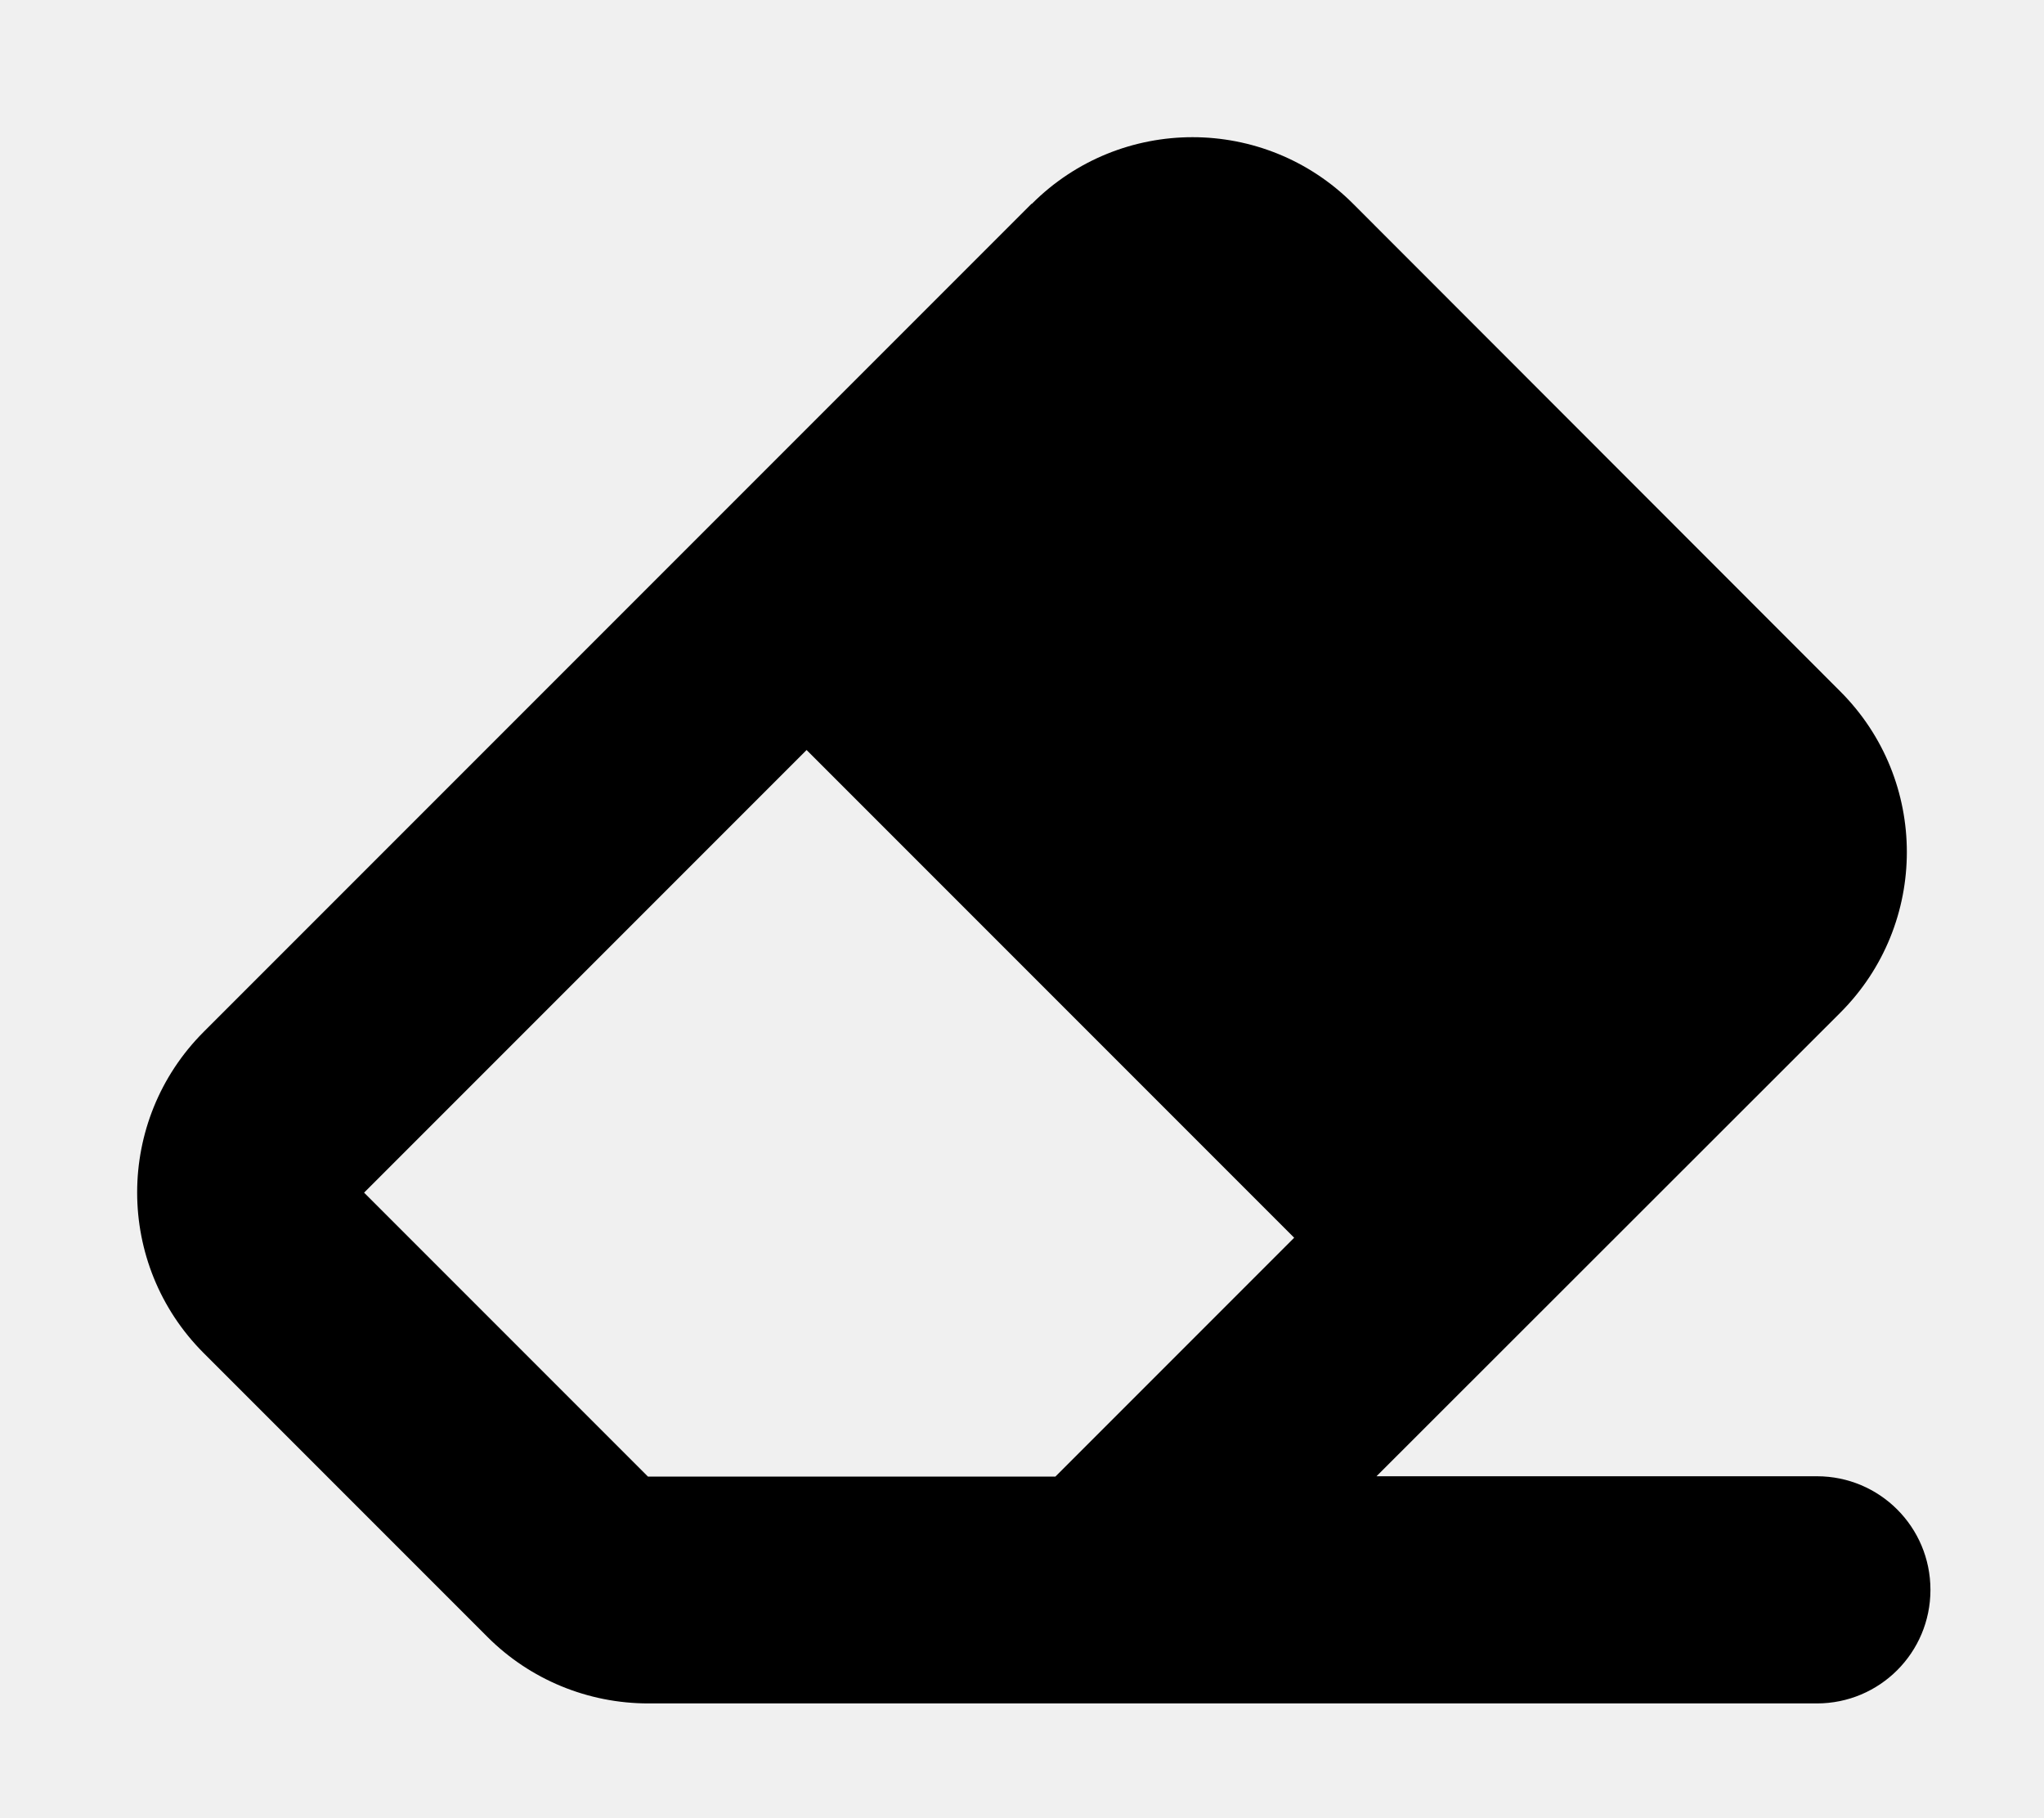
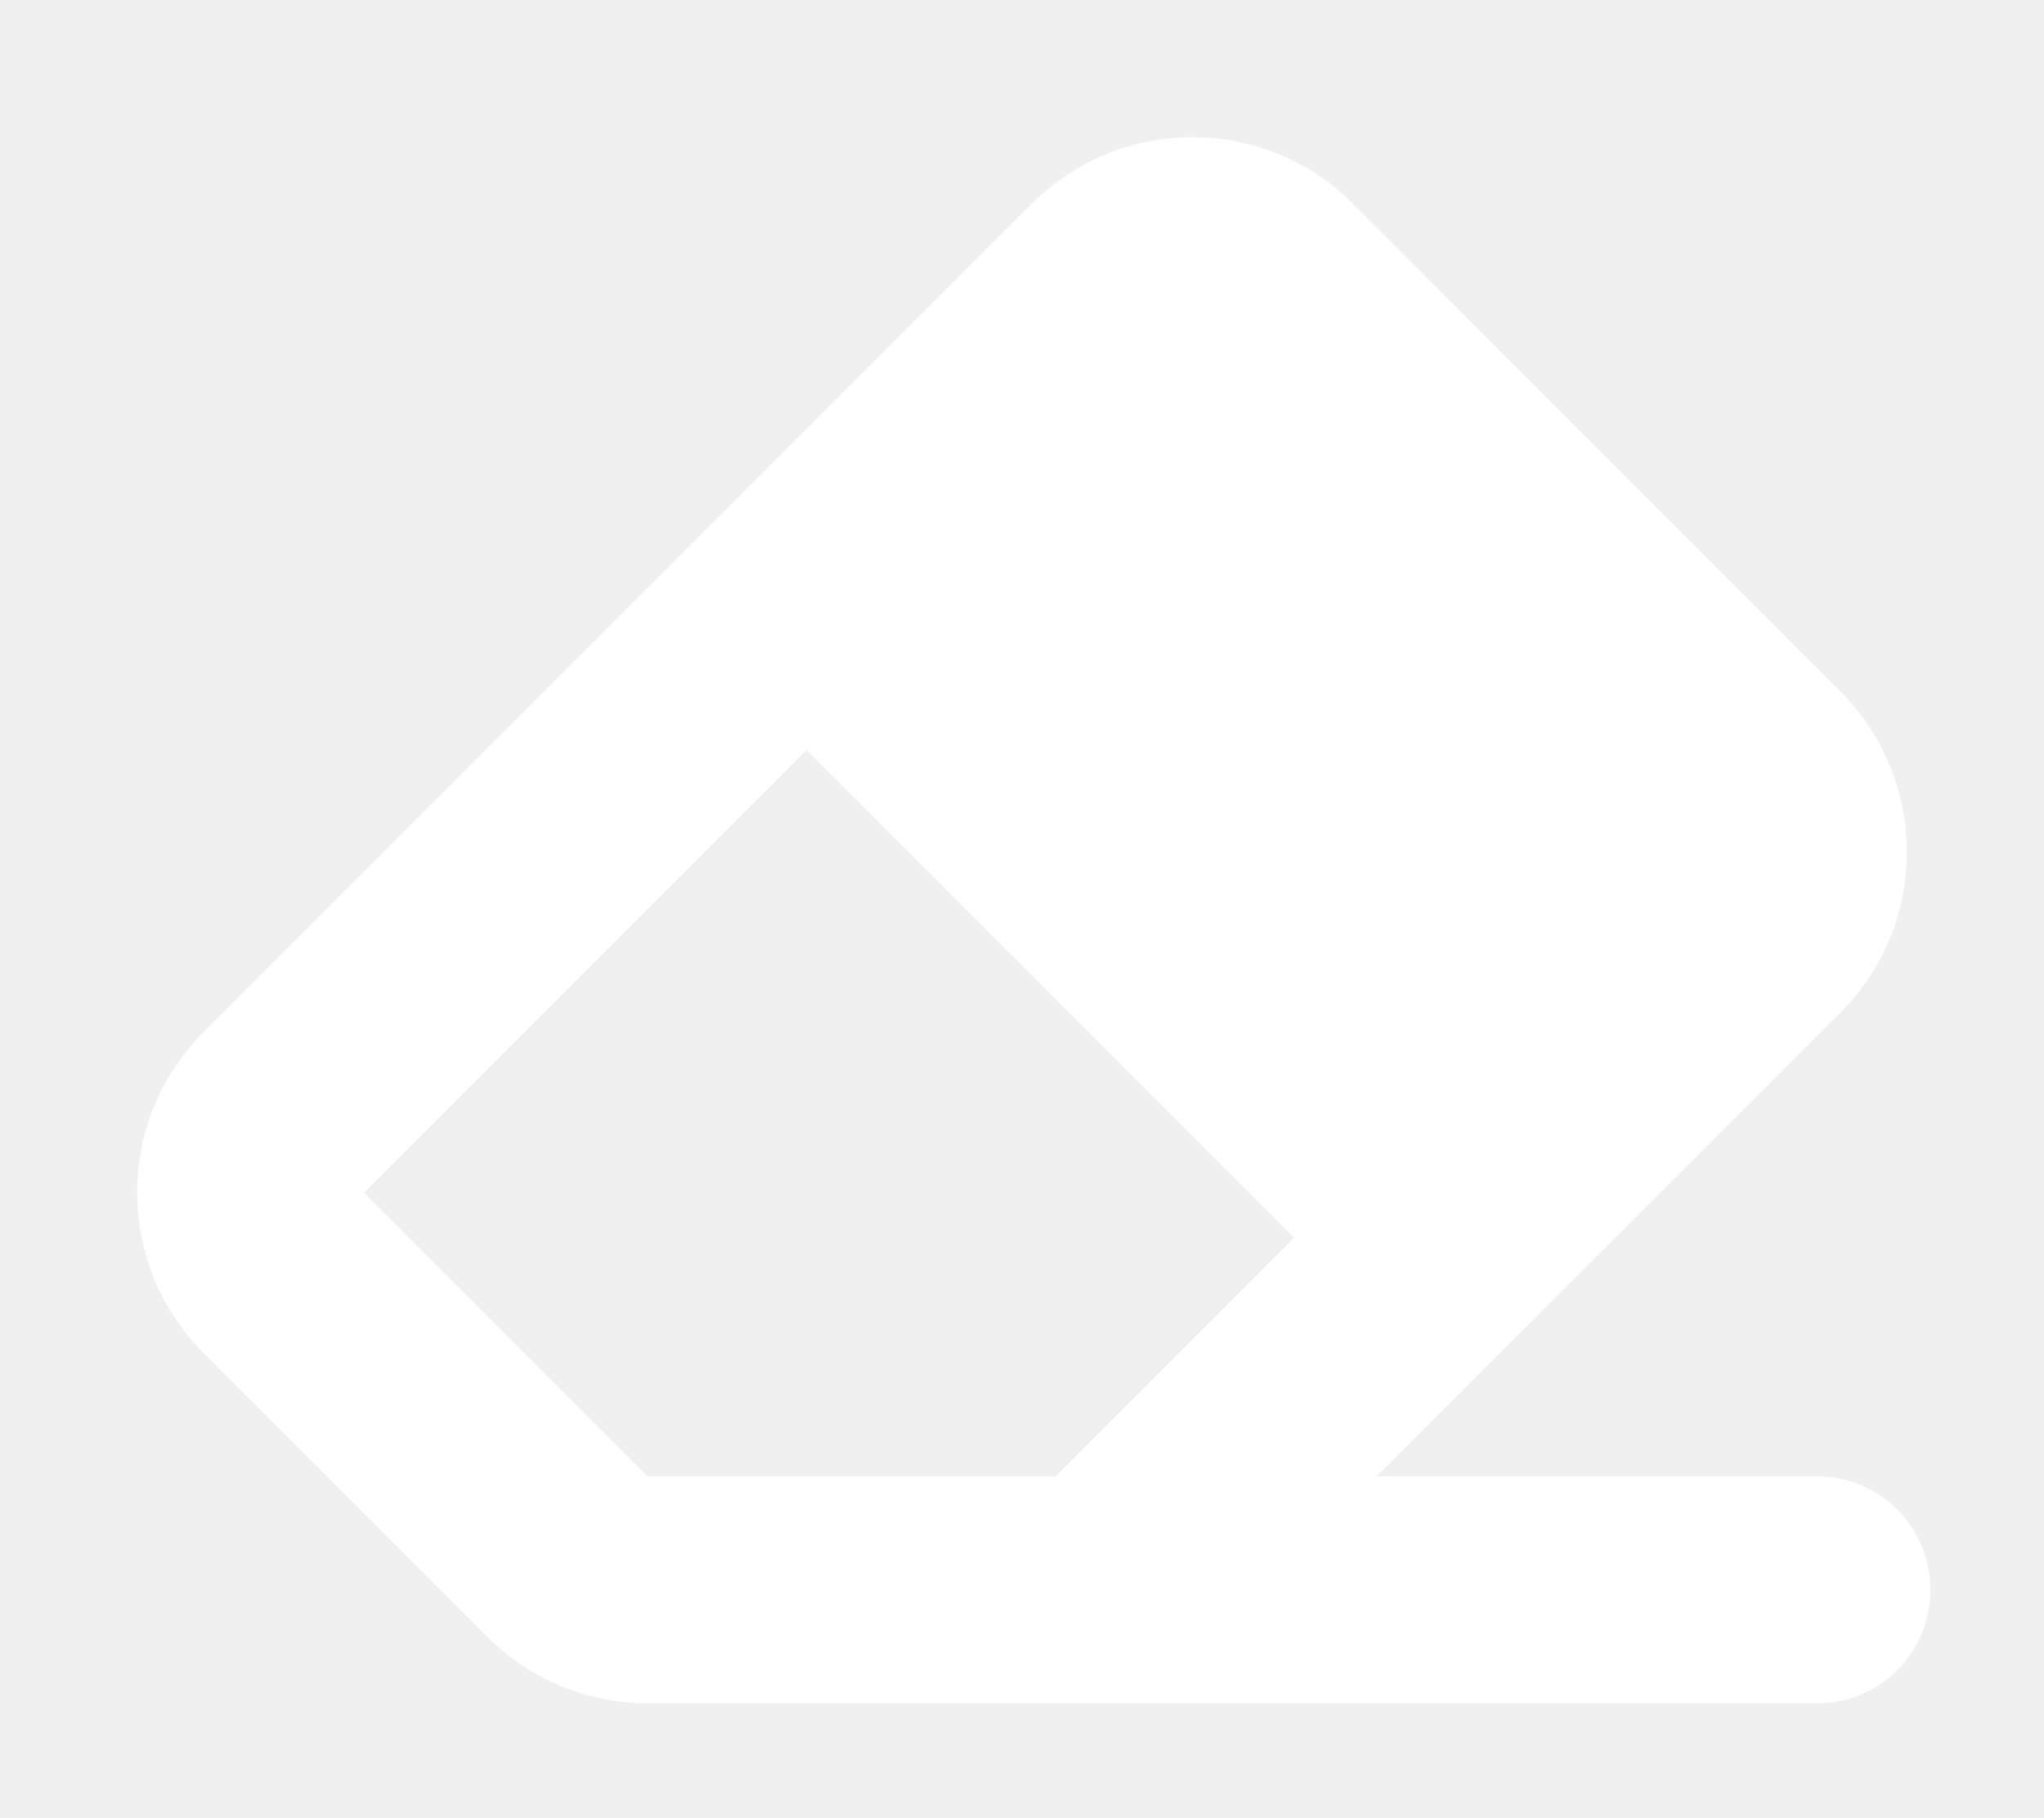
<svg xmlns="http://www.w3.org/2000/svg" viewBox="0 0 576 512">
-   <path d="M290.7 57.4L57.4 290.7c-25 25-25 65.5 0 90.5l80 80c12 12 28.3 18.7 45.3 18.7H288h9.4H512c17.7 0 32-14.3 32-32s-14.3-32-32-32H387.9L518.6 285.3c25-25 25-65.5 0-90.5L381.3 57.4c-25-25-65.5-25-90.5 0zM297.4 416H288l-105.4 0-80-80L227.3 211.3 364.7 348.7 297.4 416z" />
+   <path fill="#FFFFFF" d="M290.7 57.4L57.4 290.7c-25 25-25 65.5 0 90.5l80 80c12 12 28.3 18.7 45.3 18.7H288h9.4H512c17.7 0 32-14.3 32-32s-14.3-32-32-32H387.9L518.6 285.3c25-25 25-65.5 0-90.5L381.3 57.4c-25-25-65.5-25-90.5 0zM297.4 416H288l-105.4 0-80-80L227.3 211.3 364.7 348.7 297.4 416z" />
</svg>
